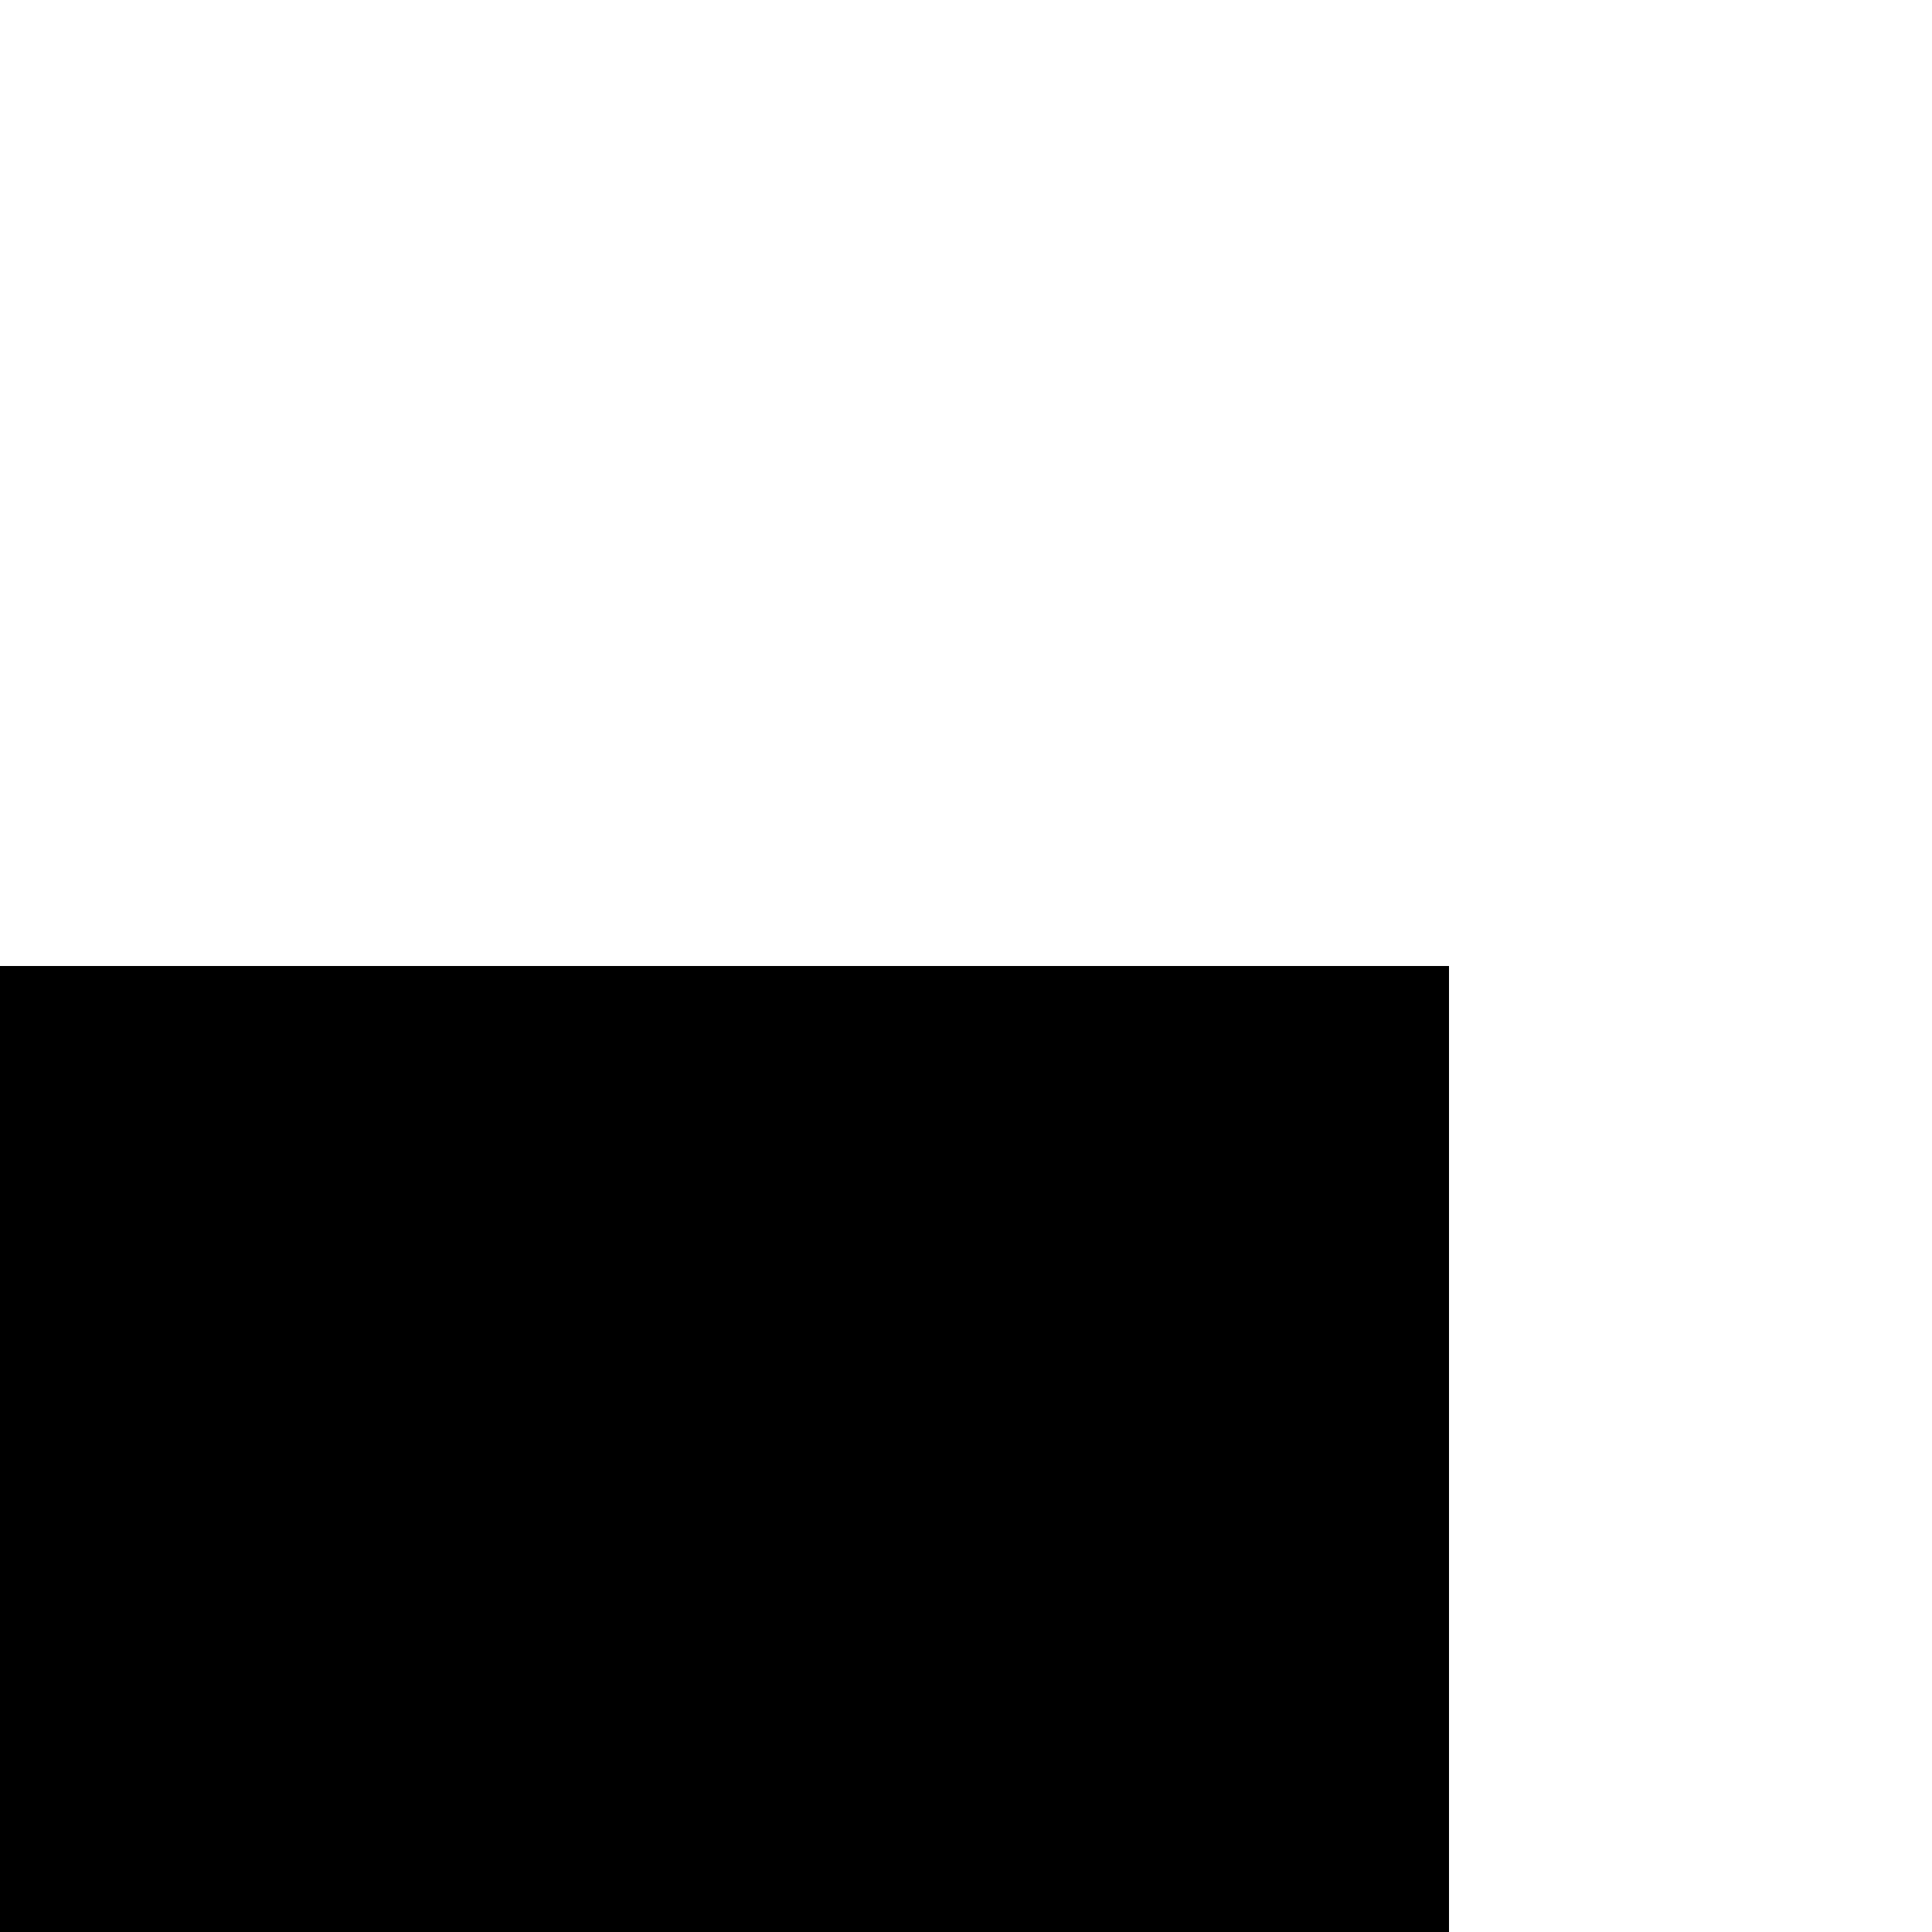
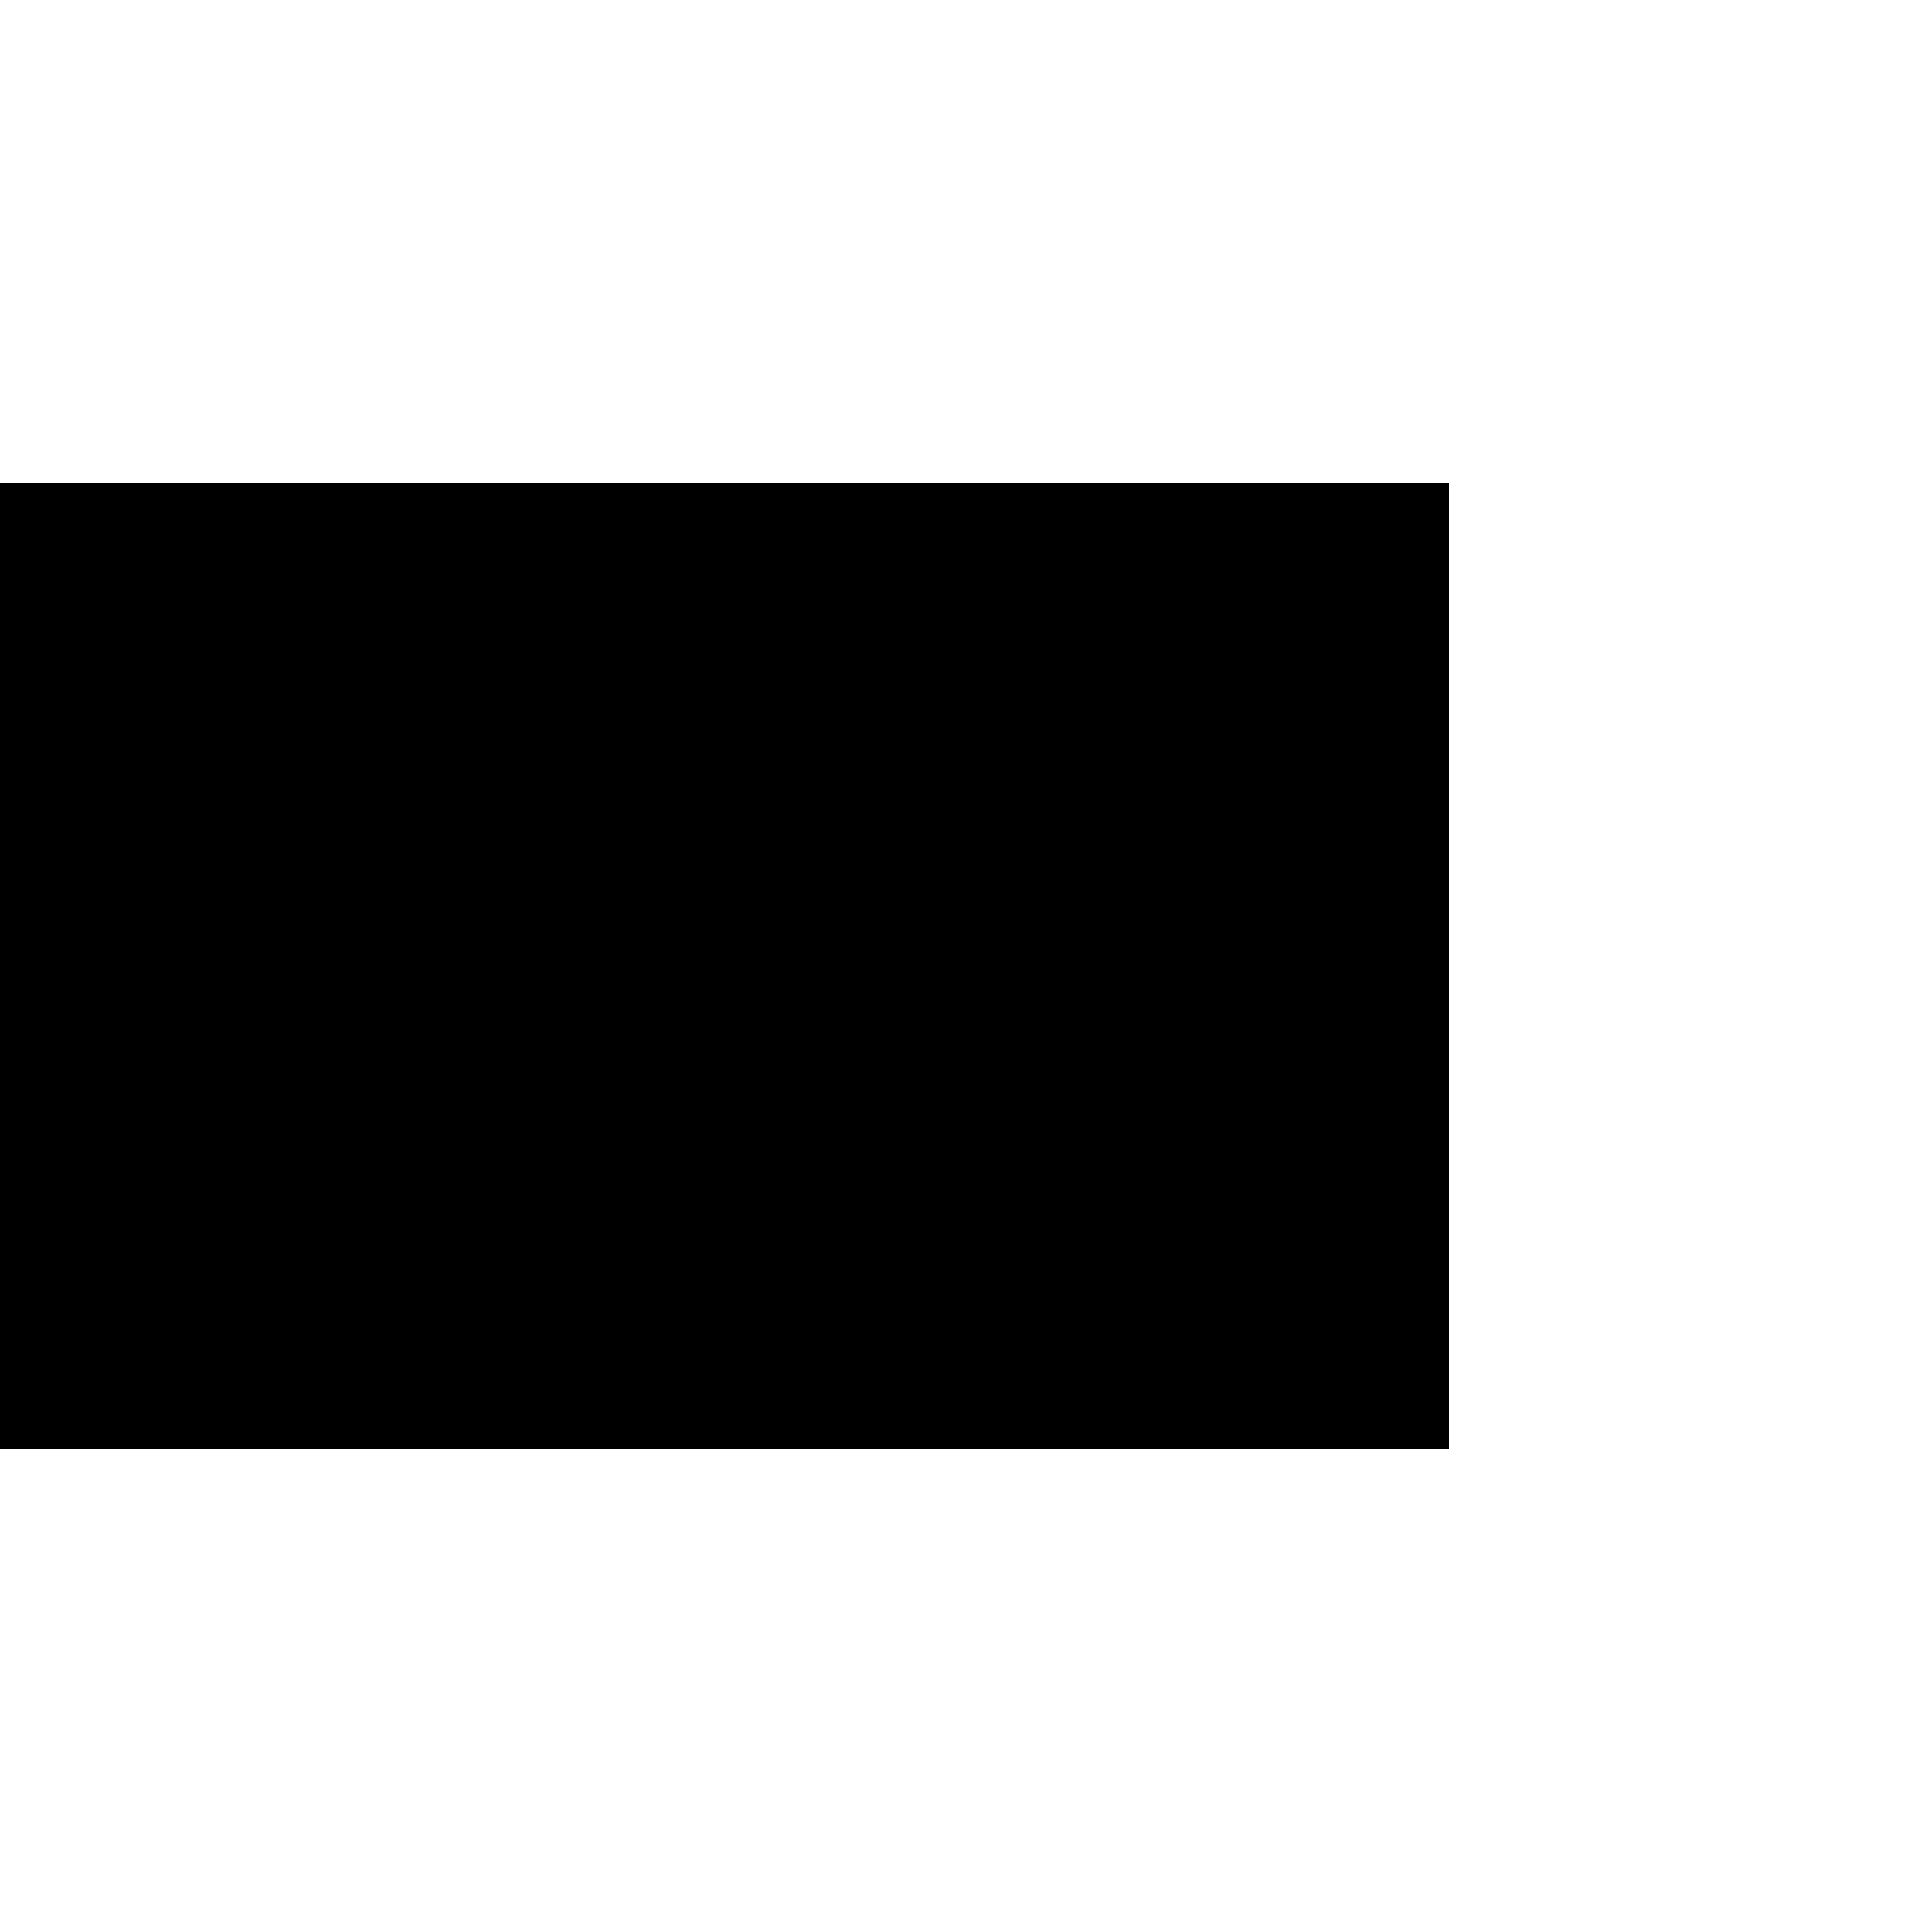
<svg xmlns="http://www.w3.org/2000/svg" baseProfile="full" height="16px" version="1.1" width="16px">
  <defs />
+   <rect fill="rgb(0,0,0)" height="4px" shape-rendering="crispEdges" width="4px" x="0px" y="4px" />
  <rect fill="rgb(0,0,0)" height="4px" shape-rendering="crispEdges" width="4px" x="0px" y="8px" />
-   <rect fill="rgb(0,0,0)" height="4px" shape-rendering="crispEdges" width="4px" x="0px" y="12px" />
+   <rect fill="rgb(0,0,0)" height="4px" shape-rendering="crispEdges" width="4px" x="4px" y="4px" />
  <rect fill="rgb(0,0,0)" height="4px" shape-rendering="crispEdges" width="4px" x="4px" y="8px" />
-   <rect fill="rgb(0,0,0)" height="4px" shape-rendering="crispEdges" width="4px" x="4px" y="12px" />
+   <rect fill="rgb(0,0,0)" height="4px" shape-rendering="crispEdges" width="4px" x="8px" y="4px" />
  <rect fill="rgb(0,0,0)" height="4px" shape-rendering="crispEdges" width="4px" x="8px" y="8px" />
-   <rect fill="rgb(0,0,0)" height="4px" shape-rendering="crispEdges" width="4px" x="8px" y="12px" />
</svg>
